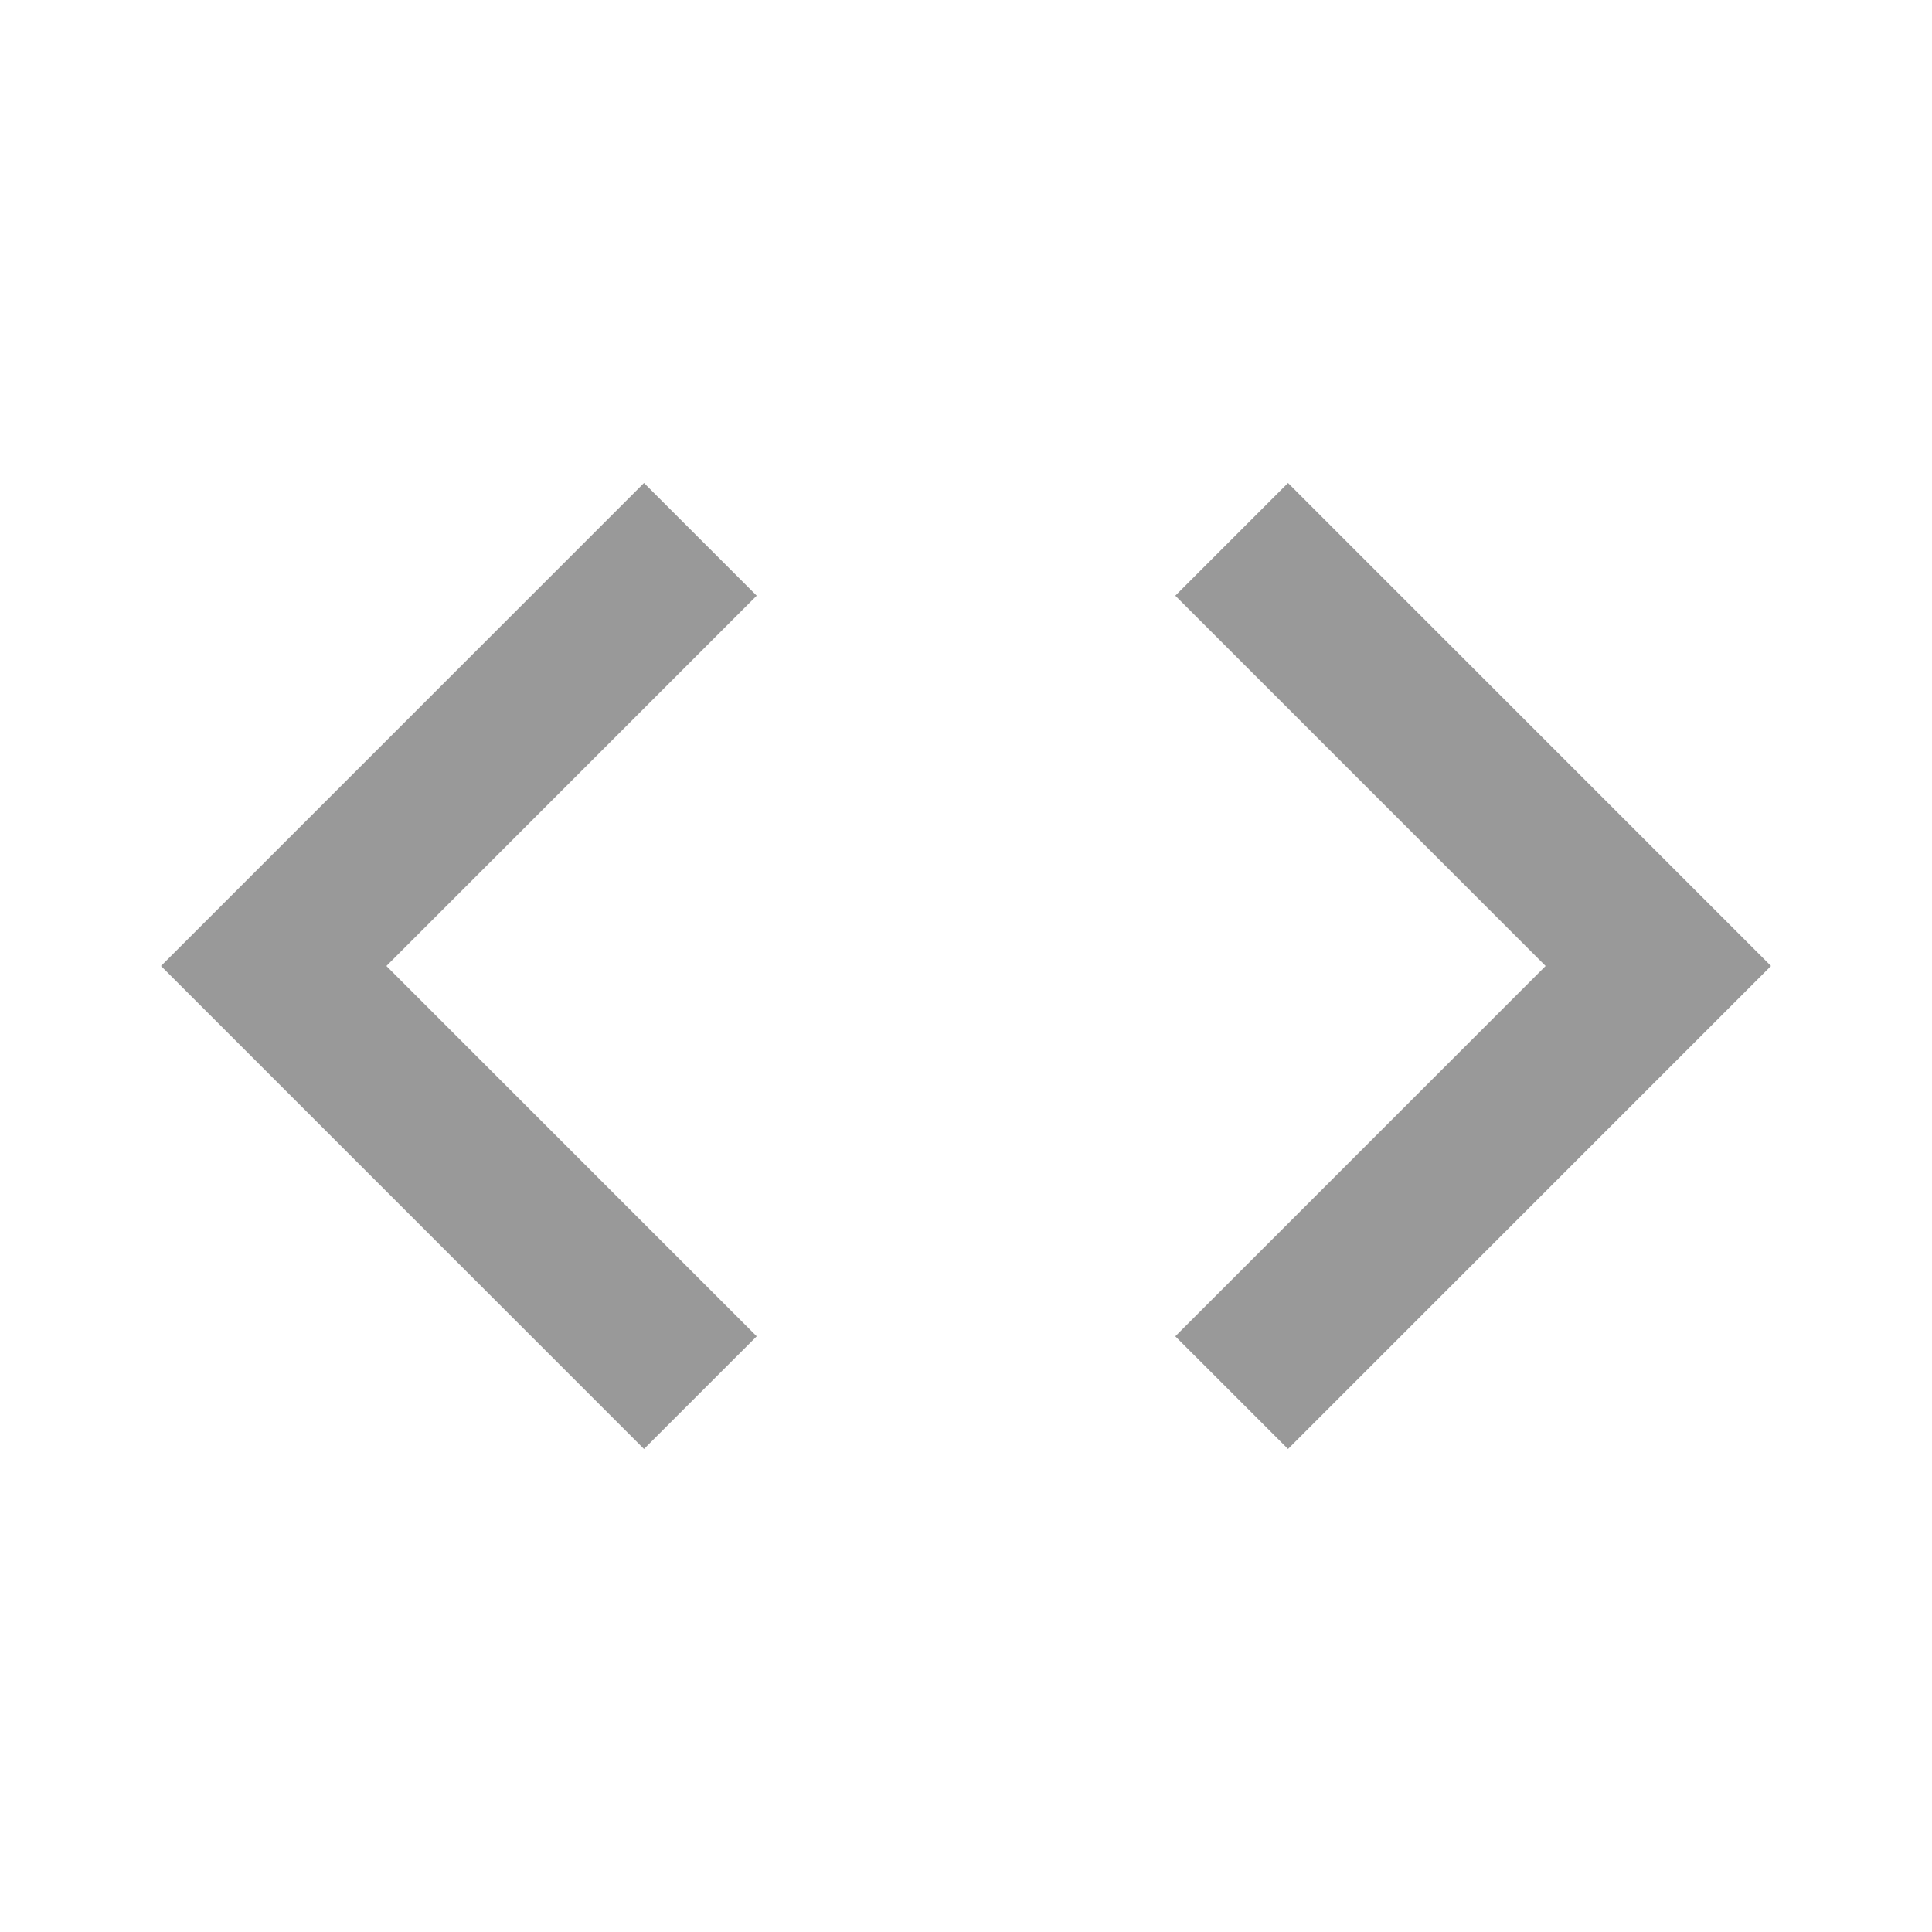
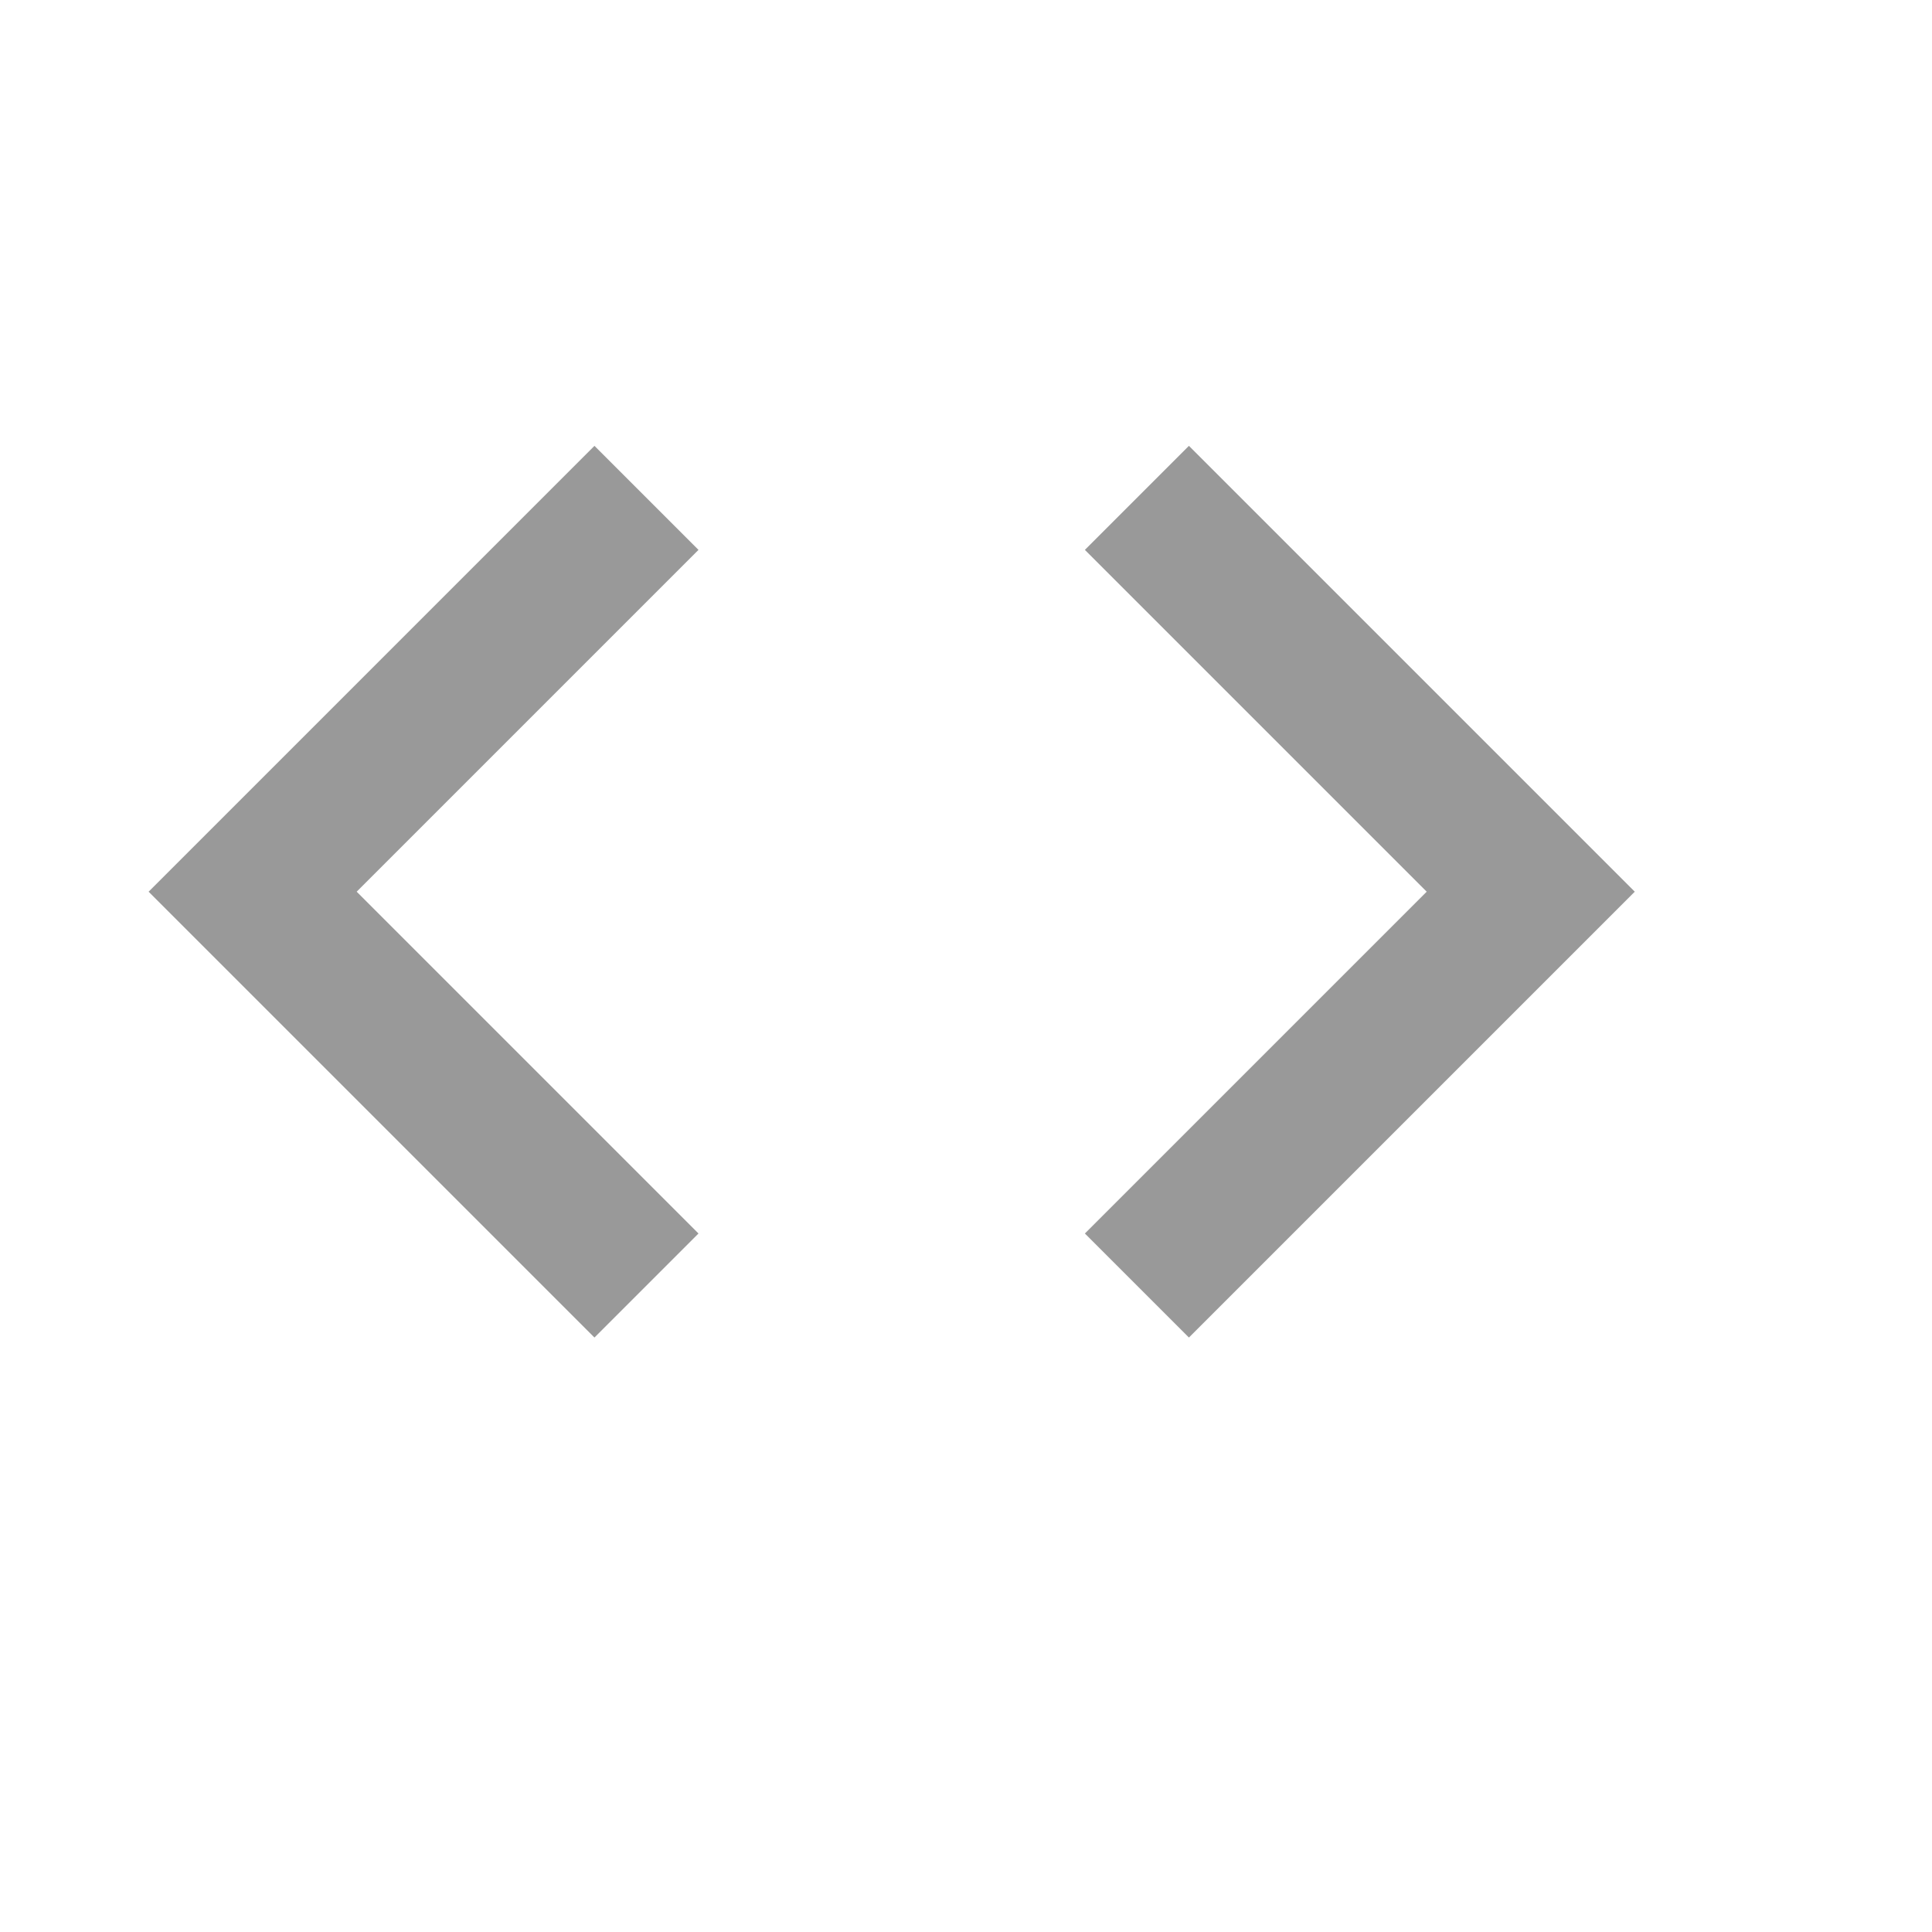
- <svg xmlns="http://www.w3.org/2000/svg" width="24" height="24" viewBox="0 0 24 24" style="">
+ <svg xmlns="http://www.w3.org/2000/svg" width="24" height="24" viewBox="0 0 26 26" style="">
  <path fill="none" d="M0 0h24v24H0V0z" />
  <path d="M9.4 16.6L4.8 12l4.6-4.6L8 6l-6 6 6 6 1.4-1.4zm5.2 0l4.6-4.6-4.6-4.6L16 6l6 6-6 6-1.4-1.4z" fill="#999999" />
</svg>
